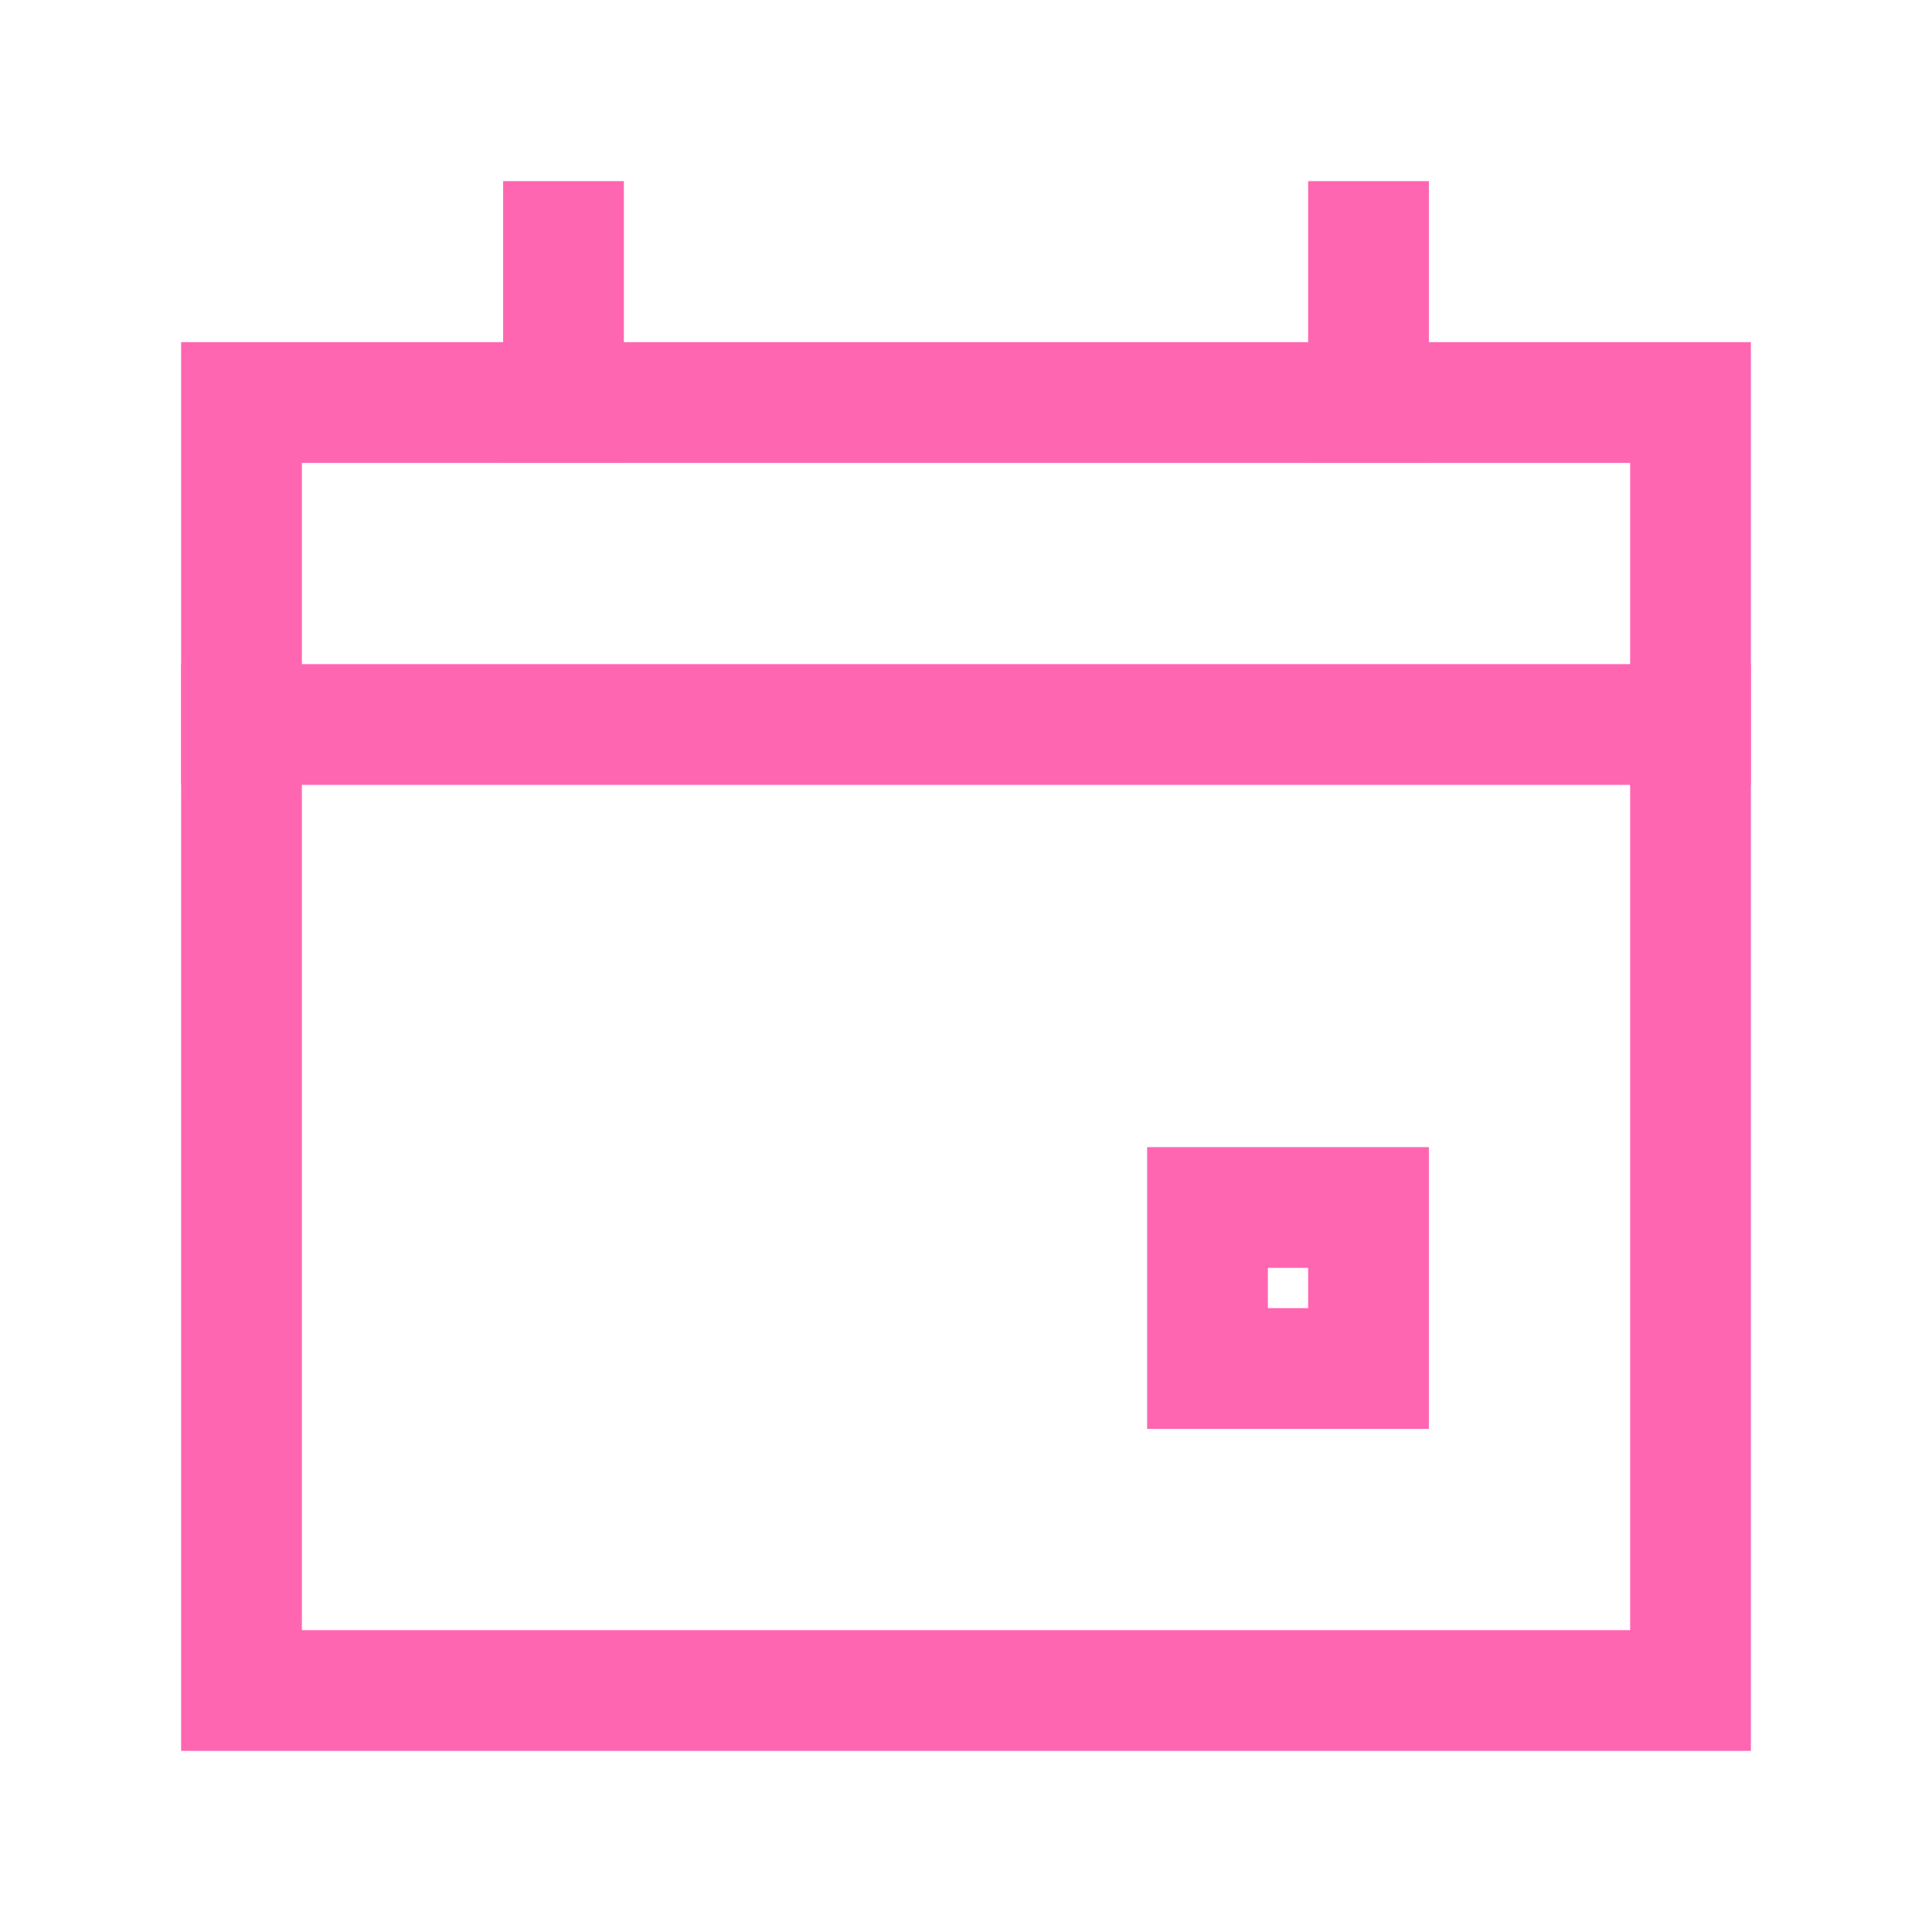
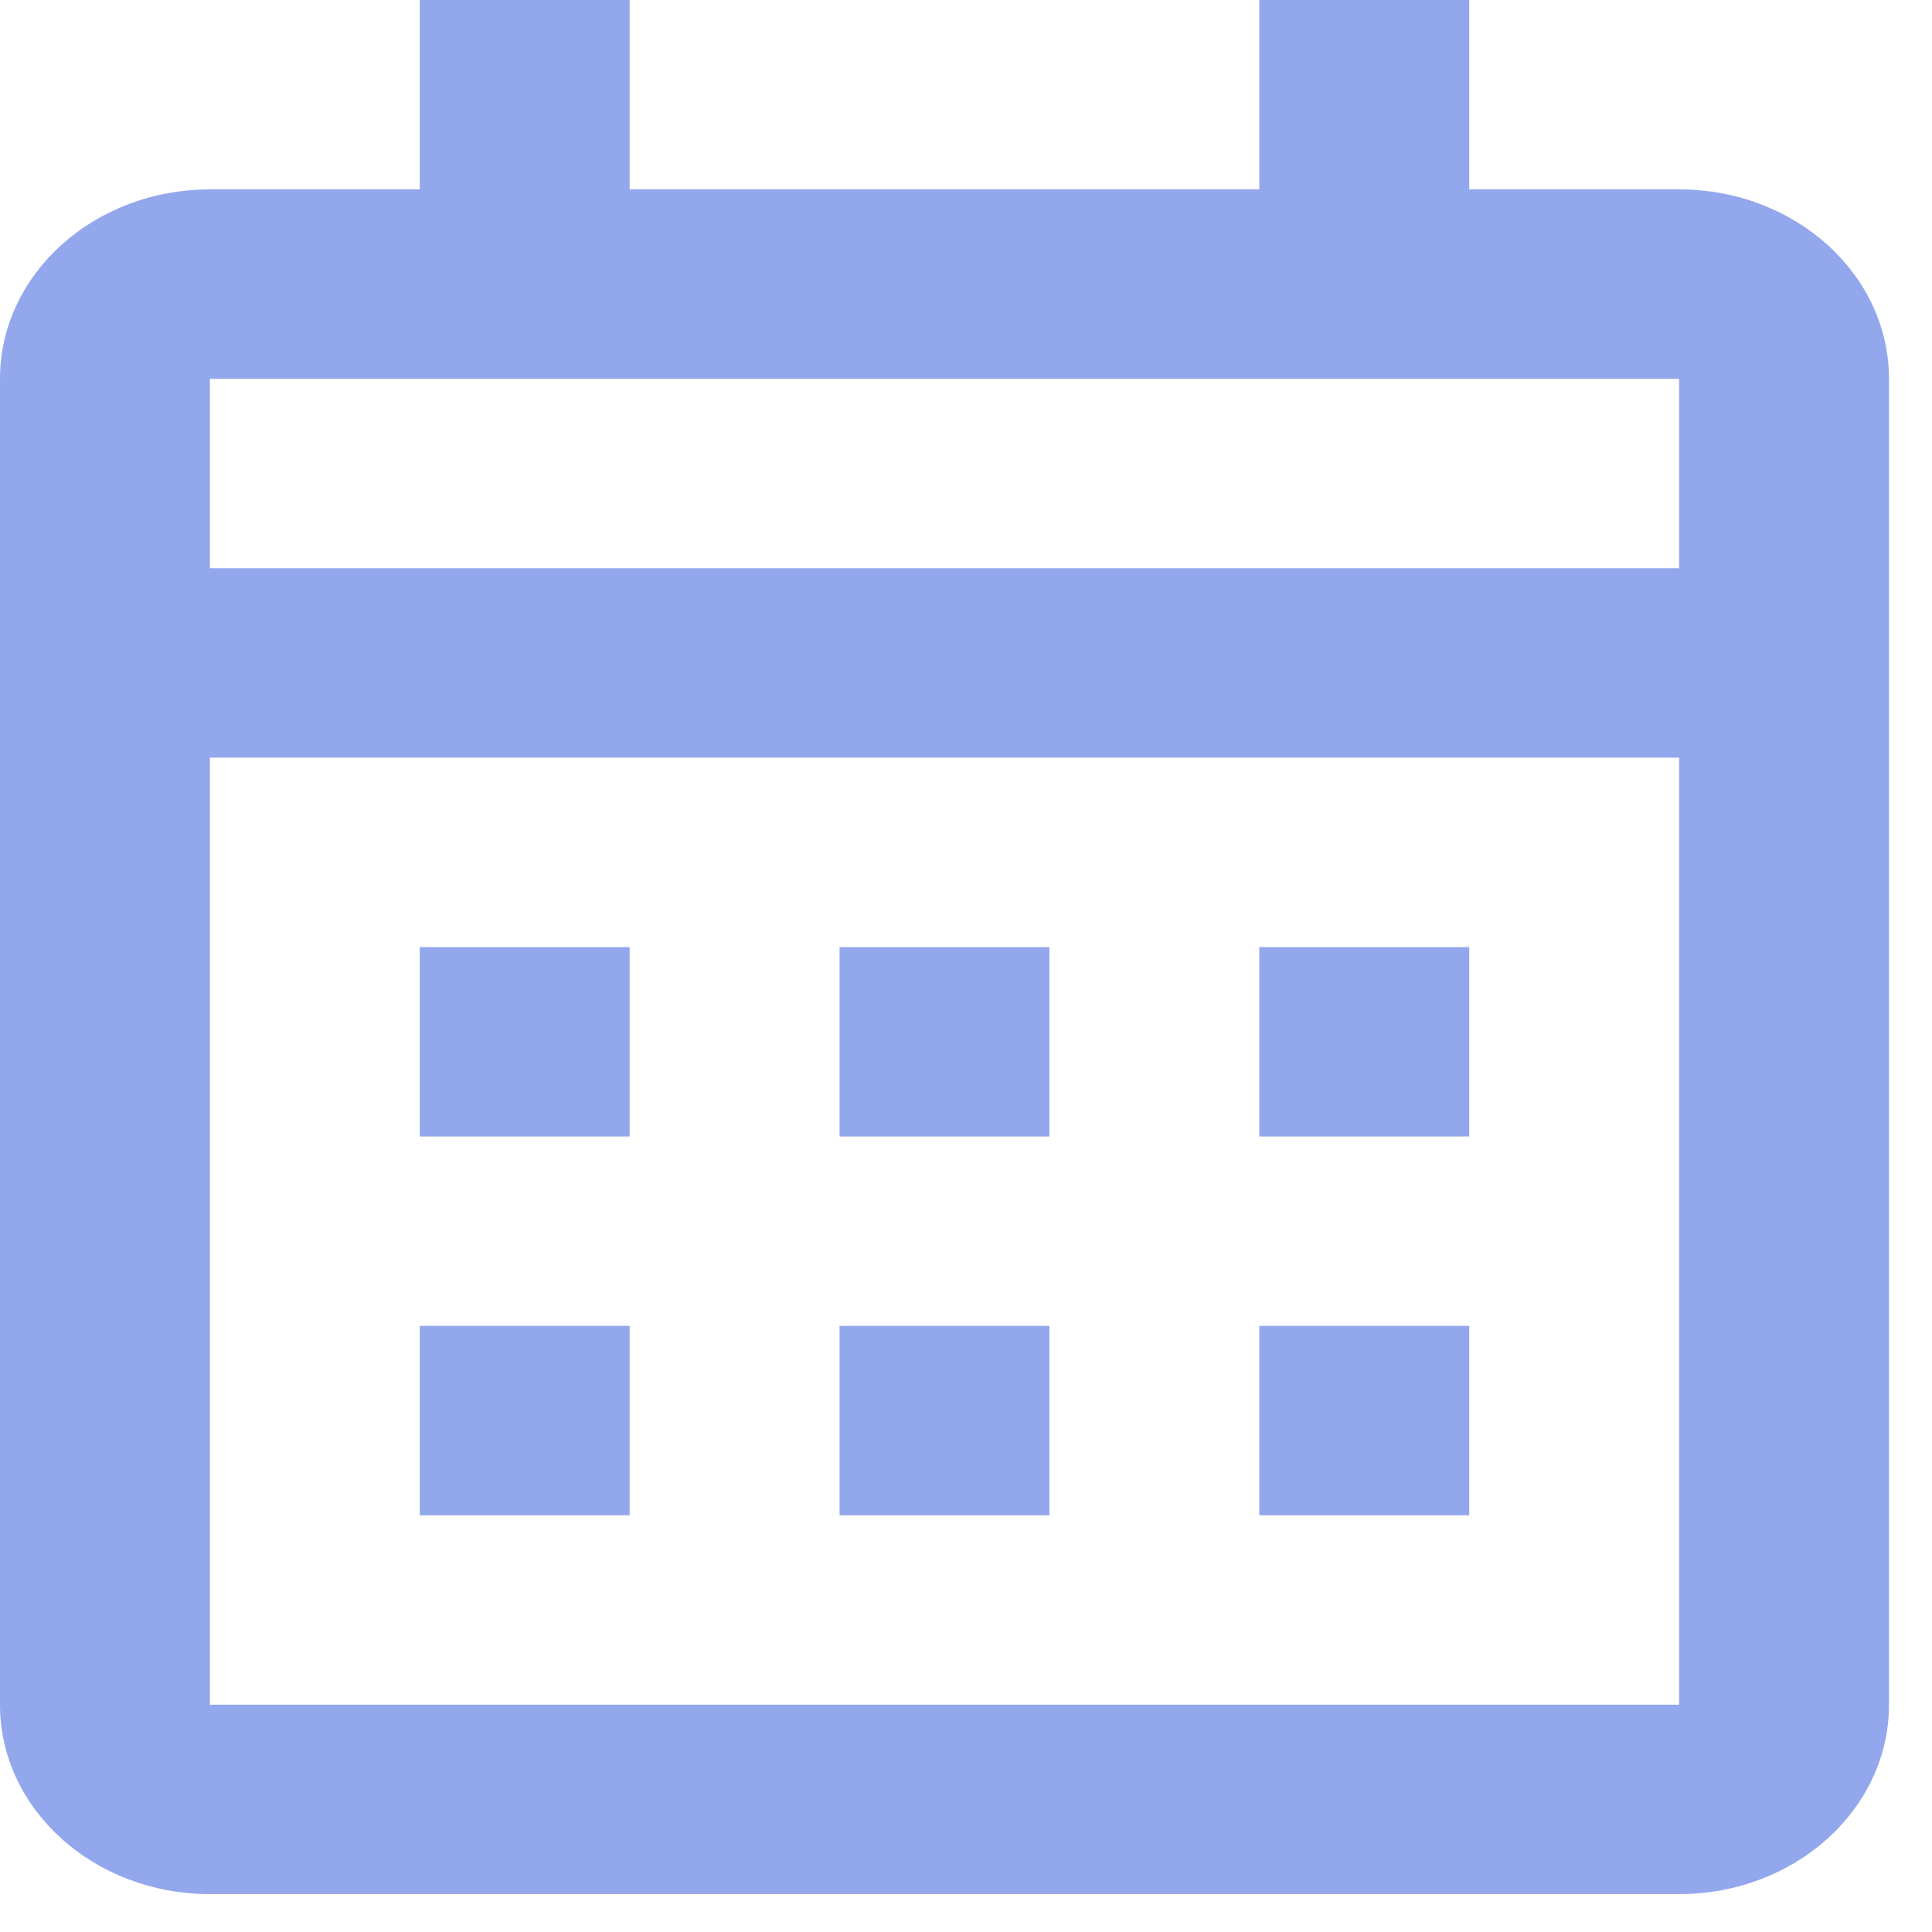
- <svg xmlns="http://www.w3.org/2000/svg" width="32px" height="32px" viewBox="0 0 24 24" aria-labelledby="calendarEventIconTitle" stroke="#FF66B2" stroke-width="1.5" stroke-linecap="square" stroke-linejoin="miter" fill="none" color="#FF66B2">
-   <path d="M3 5H21V21H3V5Z" />
-   <path d="M21 9H3" />
-   <path d="M7 5V3" />
-   <path d="M17 5V3" />
-   <rect x="15" y="15" width="2" height="2" />
+ <svg xmlns="http://www.w3.org/2000/svg" width="34" height="34" viewBox="0 0 34 34" fill="none">
+   <path id="coolicon" d="M29.55 33.333H3.694C1.654 33.333 0 31.841 0 30V6.667C0 4.826 1.654 3.333 3.694 3.333H7.387V0H11.081V3.333H22.162V0H25.856V3.333H29.55C31.59 3.333 33.243 4.826 33.243 6.667V30C33.243 31.841 31.59 33.333 29.55 33.333ZM3.694 13.333V30H29.55V13.333H3.694ZM3.694 6.667V10H29.55V6.667H3.694ZM25.856 26.667H22.162V23.333H25.856V26.667ZM18.468 26.667H14.775V23.333H18.468V26.667ZM11.081 26.667H7.387V23.333H11.081V26.667ZM25.856 20H22.162V16.667H25.856V20ZM18.468 20H14.775V16.667H18.468V20ZM11.081 20H7.387V16.667H11.081V20Z" fill="#93A7ED" />
</svg>
